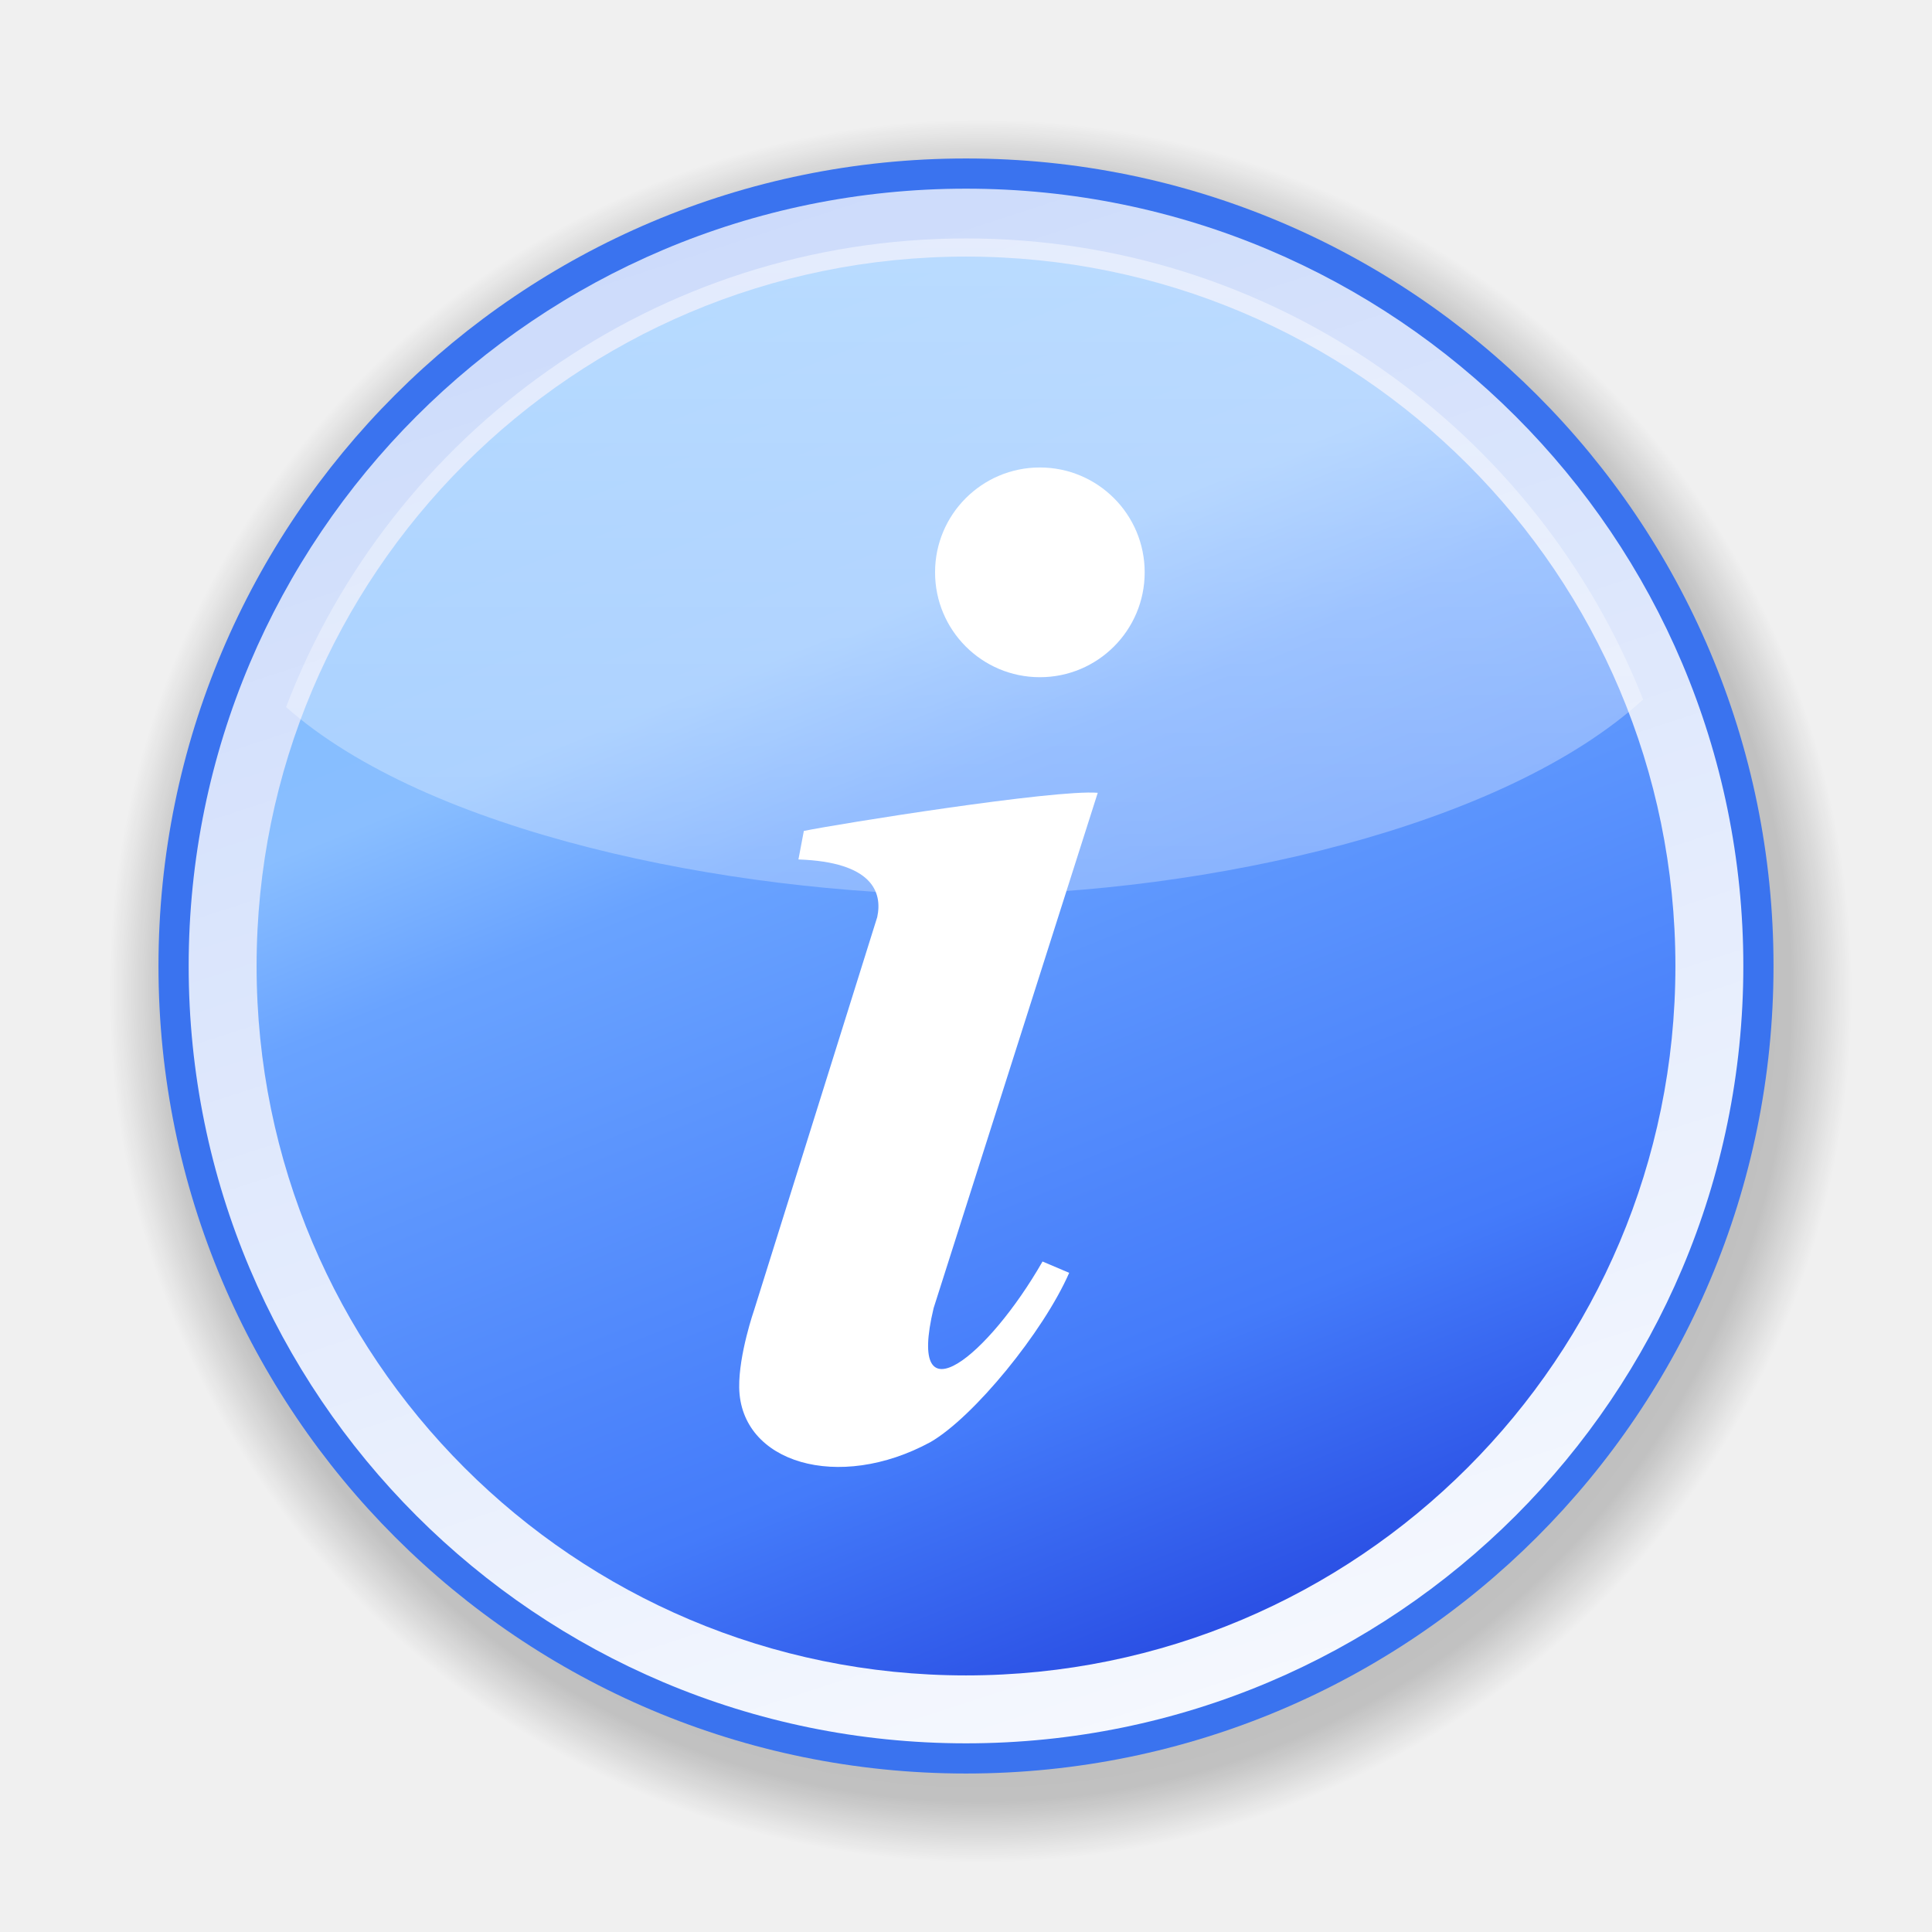
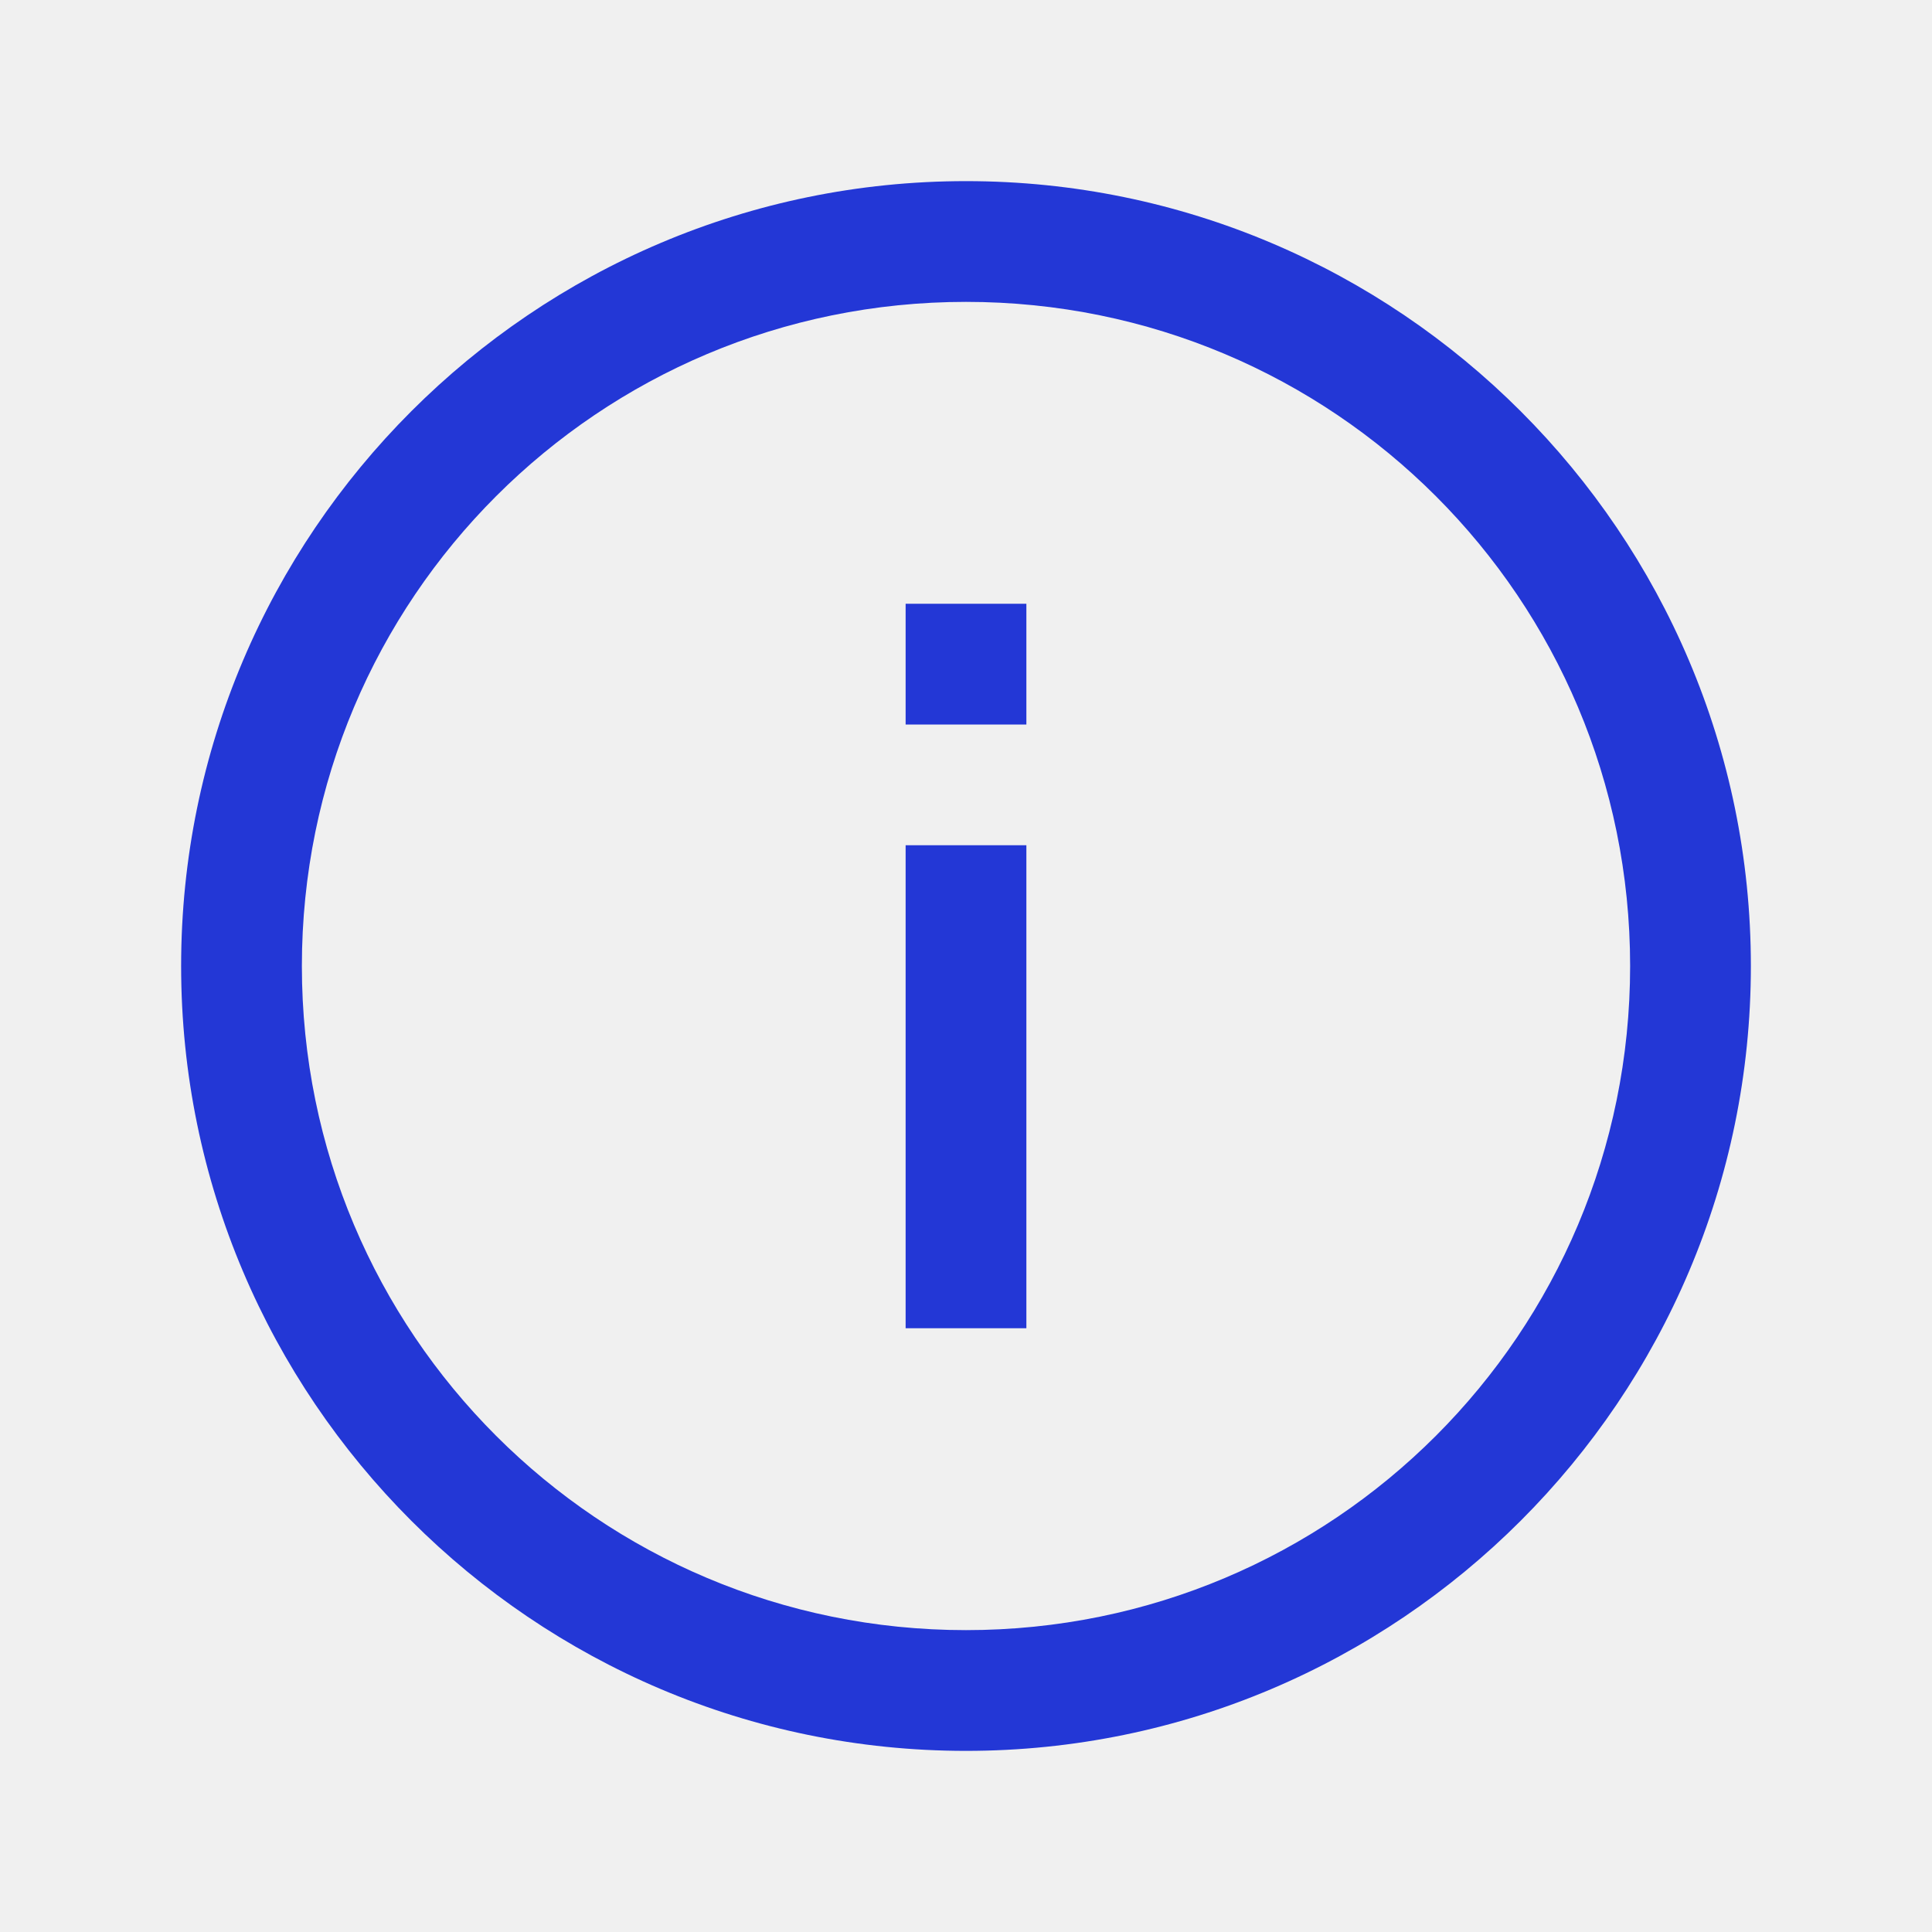
- <svg xmlns="http://www.w3.org/2000/svg" xmlns:xlink="http://www.w3.org/1999/xlink" version="1.0" width="256" height="256" id="svg2">
-   <defs id="defs4">
-     <linearGradient id="linearGradient2820">
-       <stop style="stop-color:black;stop-opacity:0.314" offset="0" id="stop2822" />
-       <stop style="stop-color:black;stop-opacity:0.196" offset="0.93" id="stop2826" />
-       <stop style="stop-color:black;stop-opacity:0" offset="1" id="stop2824" />
-     </linearGradient>
-     <linearGradient id="linearGradient10053">
-       <stop style="stop-color:white;stop-opacity:1" offset="0" id="stop10055" />
-       <stop style="stop-color:white;stop-opacity:0.48" offset="1" id="stop10057" />
-     </linearGradient>
-     <linearGradient id="linearGradient7070">
-       <stop style="stop-color:white;stop-opacity:0.949" offset="0" id="stop7072" />
-       <stop style="stop-color:white;stop-opacity:0.745" offset="1" id="stop7074" />
-     </linearGradient>
-     <linearGradient id="linearGradient4153">
-       <stop style="stop-color:#2a4fe4;stop-opacity:1" offset="0" id="stop4155" />
-       <stop style="stop-color:#447bfa;stop-opacity:1" offset="0.2" id="stop7080" />
-       <stop style="stop-color:#69a3ff;stop-opacity:1" offset="0.625" id="stop7084" />
-       <stop style="stop-color:#89beff;stop-opacity:1" offset="0.75" id="stop7082" />
-       <stop style="stop-color:#80beff;stop-opacity:1" offset="1" id="stop4157" />
-     </linearGradient>
-     <linearGradient id="linearGradient4145">
-       <stop style="stop-color:black;stop-opacity:1" offset="0" id="stop4147" />
-       <stop style="stop-color:black;stop-opacity:0" offset="1" id="stop4149" />
-     </linearGradient>
-     <linearGradient id="linearGradient25332">
-       <stop style="stop-color:#385ae5;stop-opacity:1" offset="0" id="stop25334" />
-       <stop style="stop-color:#66a1ff;stop-opacity:1" offset="0" id="stop26309" />
-       <stop style="stop-color:#66a1f0;stop-opacity:0.941" offset="1" id="stop25336" />
-     </linearGradient>
-     <linearGradient id="linearGradient23386">
-       <stop style="stop-color:#2b51e4;stop-opacity:0" offset="0" id="stop23388" />
-       <stop style="stop-color:black;stop-opacity:0" offset="1" id="stop23390" />
-     </linearGradient>
-     <linearGradient id="linearGradient15560">
-       <stop style="stop-color:#1864ed;stop-opacity:1" offset="0" id="stop15562" />
-       <stop style="stop-color:#3a7bef;stop-opacity:0.255" offset="1" id="stop15564" />
-     </linearGradient>
-     <linearGradient id="linearGradient15536">
-       <stop style="stop-color:white;stop-opacity:1" offset="0" id="stop15538" />
-       <stop style="stop-color:white;stop-opacity:0.591" offset="1" id="stop15540" />
-     </linearGradient>
-     <filter id="filter9681">
-       <feGaussianBlur stdDeviation="1.739" id="feGaussianBlur9683" />
-     </filter>
-     <filter id="filter22413">
-       <feGaussianBlur stdDeviation="0.334" id="feGaussianBlur22415" />
-     </filter>
-     <linearGradient x1="168.973" y1="226.798" x2="94.361" y2="42.125" id="linearGradient4159" xlink:href="#linearGradient4153" gradientUnits="userSpaceOnUse" />
-     <linearGradient x1="162.122" y1="228.193" x2="101.212" y2="40.729" id="linearGradient7076" xlink:href="#linearGradient7070" gradientUnits="userSpaceOnUse" />
-     <linearGradient x1="127.812" y1="31.594" x2="127.812" y2="118.625" id="linearGradient10059" xlink:href="#linearGradient10053" gradientUnits="userSpaceOnUse" />
-     <linearGradient x1="150.769" y1="72.58" x2="162.293" y2="131.318" id="linearGradient2818" xlink:href="#linearGradient2820" gradientUnits="userSpaceOnUse" />
-     <radialGradient cx="130.619" cy="132.016" r="115.951" fx="130.619" fy="132.016" id="radialGradient3721" xlink:href="#linearGradient2820" gradientUnits="userSpaceOnUse" />
-     <linearGradient x1="127.812" y1="31.594" x2="127.812" y2="118.625" id="linearGradient4614" xlink:href="#linearGradient15536" gradientUnits="userSpaceOnUse" />
-   </defs>
-   <g style="opacity:1;fill:url(#linearGradient2818);fill-opacity:1;display:inline" id="layer2">
-     <path d="M 246.57,132.016 C 246.57,196.054 194.657,247.967 130.619,247.967 C 66.581,247.967 14.668,196.054 14.668,132.016 C 14.668,67.978 66.581,16.065 130.619,16.065 C 194.657,16.065 246.57,67.978 246.57,132.016 L 246.57,132.016 z " transform="matrix(0.995962,0,0,0.995962,-0.171109,-0.165469)" style="opacity:1;fill:url(#radialGradient3721);fill-opacity:1;stroke:none;stroke-width:0.1;stroke-linecap:butt;stroke-linejoin:round;stroke-miterlimit:4;stroke-dasharray:none;stroke-opacity:1" id="path12053" />
-   </g>
-   <g style="opacity:1;display:inline" id="layer4">
-     <path d="M 230.505,134.461 C 230.505,189.048 186.254,233.299 131.667,233.299 C 77.081,233.299 32.829,189.048 32.829,134.461 C 32.829,79.875 77.081,35.623 131.667,35.623 C 186.254,35.623 230.505,79.875 230.505,134.461 L 230.505,134.461 z " transform="matrix(1.082583,0,0,1.082583,-14.54063,-17.56537)" style="opacity:1;fill:#3a73ef;fill-opacity:1;stroke:none;stroke-width:0.1;stroke-linecap:butt;stroke-linejoin:round;stroke-miterlimit:4;stroke-dasharray:none;stroke-opacity:1" id="path2175" />
-     <path d="M 230.505,134.461 C 230.505,189.048 186.254,233.299 131.667,233.299 C 77.081,233.299 32.829,189.048 32.829,134.461 C 32.829,79.875 77.081,35.623 131.667,35.623 C 186.254,35.623 230.505,79.875 230.505,134.461 L 230.505,134.461 z " transform="matrix(1.042113,0,0,1.042113,-9.212006,-12.12368)" style="opacity:1;fill:url(#linearGradient7076);fill-opacity:1;stroke:none;stroke-width:0.1;stroke-linecap:butt;stroke-linejoin:round;stroke-miterlimit:4;stroke-dasharray:none;stroke-opacity:1" id="path13592" />
-     <path d="M 230.505,134.461 C 230.505,189.048 186.254,233.299 131.667,233.299 C 77.081,233.299 32.829,189.048 32.829,134.461 C 32.829,79.875 77.081,35.623 131.667,35.623 C 186.254,35.623 230.505,79.875 230.505,134.461 L 230.505,134.461 z " transform="matrix(0.951055,0,0,0.951055,2.777393,0.12014)" style="opacity:1;fill:url(#linearGradient4159);fill-opacity:1;stroke:none;stroke-width:0.1;stroke-linecap:butt;stroke-linejoin:round;stroke-miterlimit:4;stroke-dasharray:none;stroke-opacity:1" id="path14565" />
-   </g>
-   <g style="opacity:1;display:inline" id="layer5" />
-   <g style="opacity:1;display:inline" id="layer3">
-     <g id="g15568">
-       <path d="M 123.306,191.076 C 129.021,187.764 138.242,176.494 141.673,168.657 C 141.673,168.657 138.14,167.157 138.14,167.157 C 131.041,179.58 120.027,188.7 123.711,173.325 C 123.711,173.325 145.457,105.05 145.457,105.05 C 139.778,104.576 111.004,109.176 106.513,110.104 C 106.513,110.104 105.797,113.882 105.797,113.882 C 115.614,114.218 116.947,118.234 116.237,121.524 C 116.237,121.524 99.928,173.576 99.928,173.576 C 99.928,173.576 97.882,179.465 97.947,183.849 C 98.105,193.86 111.112,197.713 123.306,191.076 z " style="opacity:1;fill:white;fill-opacity:1;stroke:none;stroke-width:0.1;stroke-miterlimit:4;stroke-dasharray:none;stroke-opacity:1;display:inline" id="path3339" />
-       <path d="M 151.927,75.963 C 151.931,83.59 145.749,89.775 138.123,89.775 C 130.496,89.775 124.315,83.59 124.319,75.963 C 124.315,68.337 130.496,62.152 138.123,62.152 C 145.749,62.152 151.931,68.337 151.927,75.963 L 151.927,75.963 z " transform="matrix(1.006031,0,0,1.006031,-1.167682,-0.583638)" style="opacity:1;fill:white;fill-opacity:1;stroke:none;stroke-width:0.1;stroke-linecap:butt;stroke-linejoin:round;stroke-miterlimit:4;stroke-dasharray:none;stroke-opacity:1;display:inline" id="path7182" />
+ <svg xmlns="http://www.w3.org/2000/svg" viewBox="0,0,256,256" width="30px" height="30px">
+   <g fill="#2337d6" fill-rule="nonzero" stroke="none" stroke-width="1" stroke-linecap="butt" stroke-linejoin="miter" stroke-miterlimit="10" stroke-dasharray="" stroke-dashoffset="0" font-family="none" font-weight="none" font-size="none" text-anchor="none" style="mix-blend-mode: normal">
+     <g transform="scale(8,8)">
+       <path d="M16,3c-7.168,0 -13,5.832 -13,13c0,7.168 5.832,13 13,13c7.168,0 13,-5.832 13,-13c0,-7.168 -5.832,-13 -13,-13zM16,5c6.086,0 11,4.914 11,11c0,6.086 -4.914,11 -11,11c-6.086,0 -11,-4.914 -11,-11c0,-6.086 4.914,-11 11,-11zM15,10v2h2v-2zM15,14v8h2v-8z" />
    </g>
  </g>
-   <g style="opacity:1;fill:url(#linearGradient4614);fill-opacity:1;display:inline" id="layer7">
-     <path d="M 128,31.594 C 86.871,31.594 51.748,57.402 37.906,93.688 C 56.732,110.359 96.246,118.372 128.031,118.625 C 128.073,118.625 128.021,118.625 128.062,118.625 C 160.098,118.37 199.123,109.676 217.719,92.688 C 203.62,56.922 168.755,31.594 128,31.594 z " style="opacity:0.45;fill:url(#linearGradient4614);fill-opacity:1;fill-rule:evenodd;stroke:none;stroke-width:0.1;stroke-linecap:butt;stroke-linejoin:miter;stroke-miterlimit:4;stroke-opacity:1" id="path18502" />
-   </g>
</svg>
